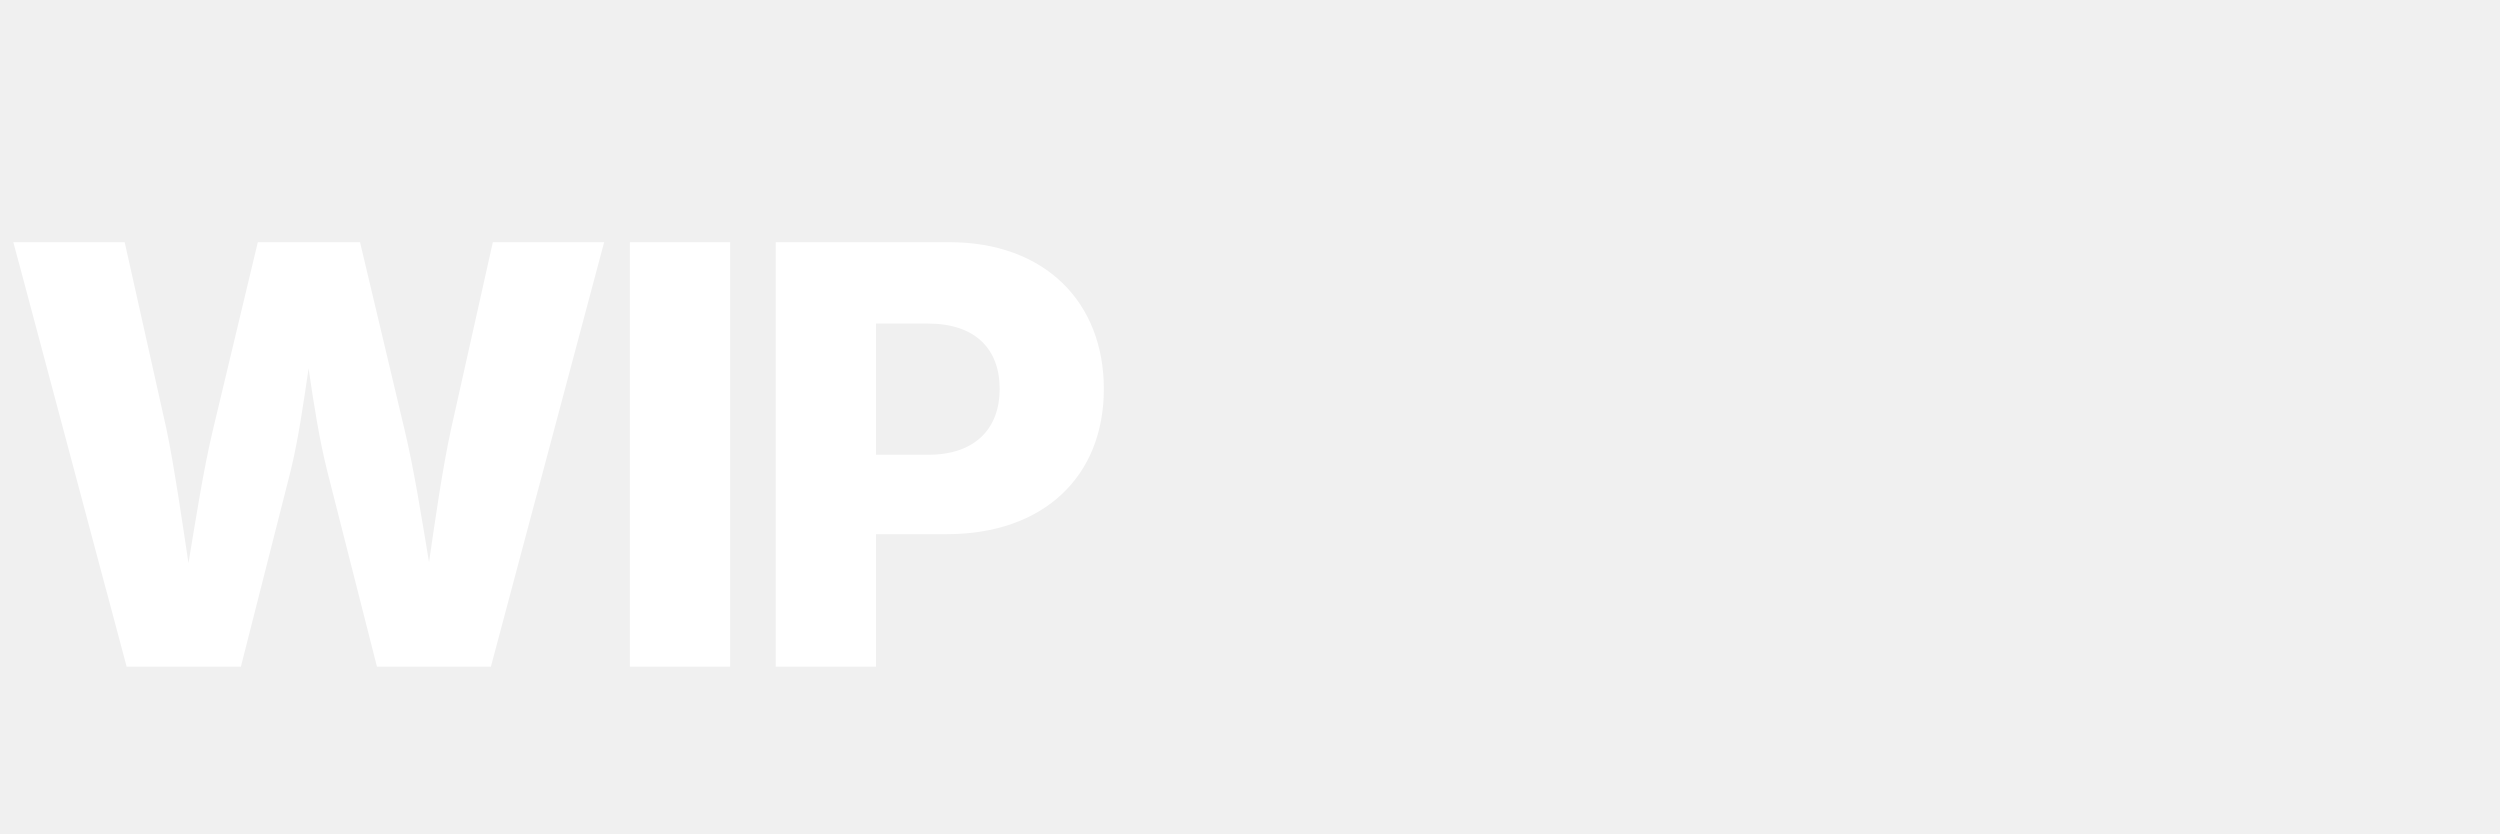
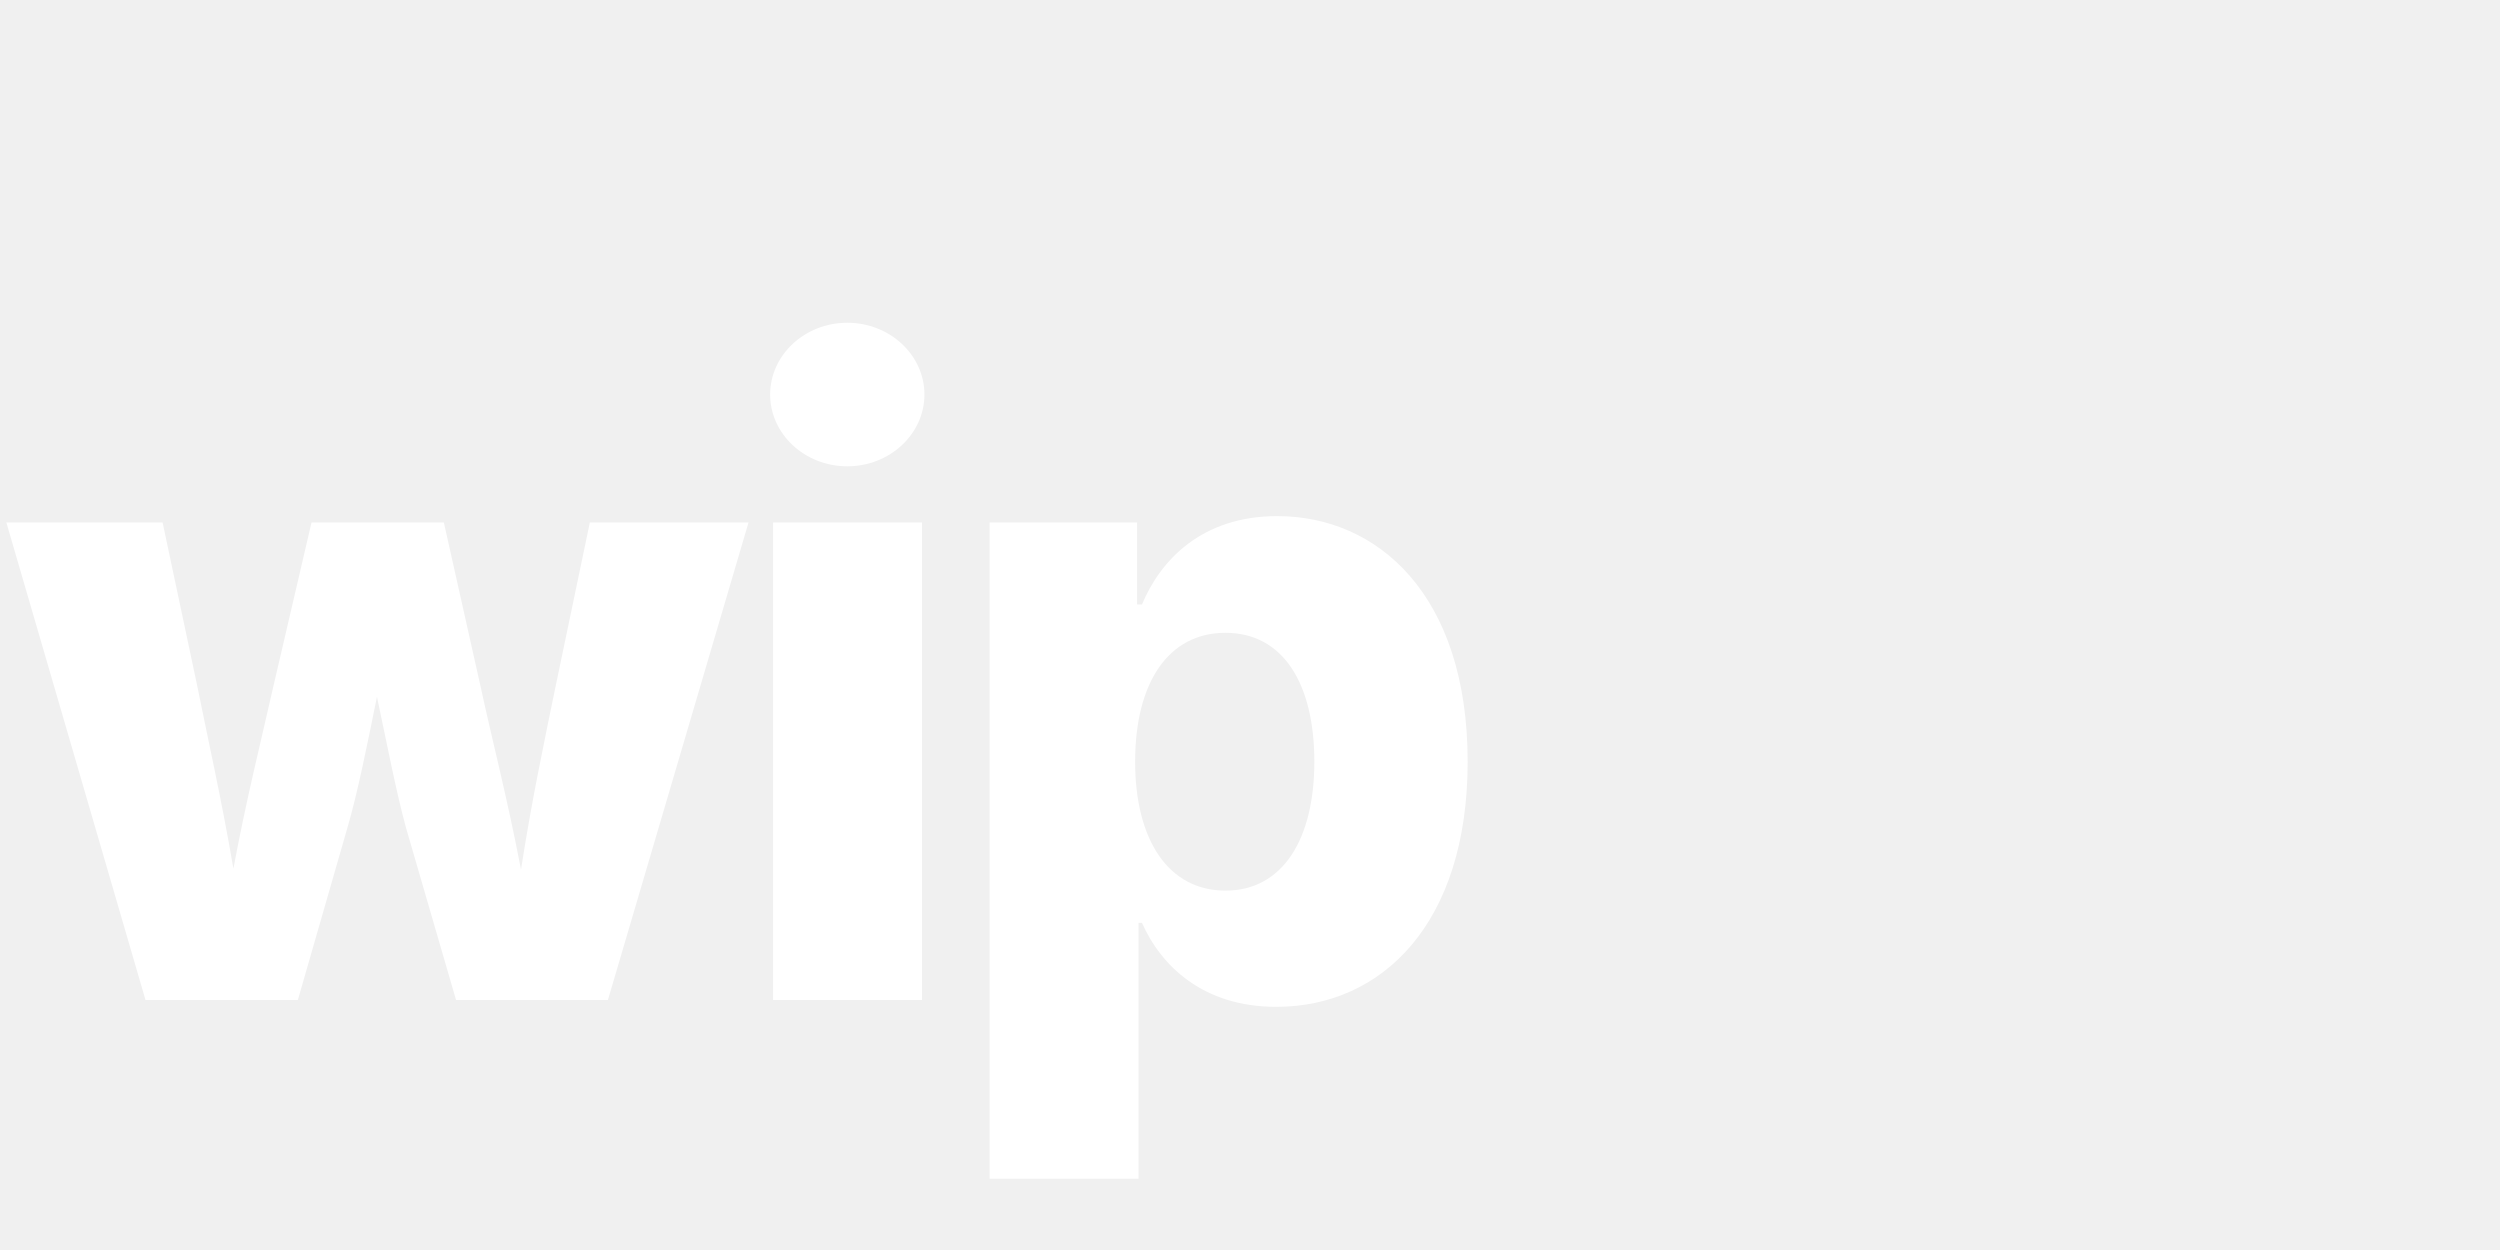
- <svg xmlns="http://www.w3.org/2000/svg" width="120" height="40" viewBox="0 0 120 40" fill="none">
-   <text x="0" y="32" font-family="system-ui, -apple-system, sans-serif" font-size="28" font-weight="800" fill="#FFFFFF" letter-spacing="-1">WIP</text>
+ <svg xmlns="http://www.w3.org/2000/svg" width="80" height="40" viewBox="0 0 80 40" fill="none">
+   <text x="0" y="32" font-family="system-ui, -apple-system, sans-serif" font-size="28" font-weight="800" fill="#FFFFFF" letter-spacing="-1">wip</text>
</svg>
